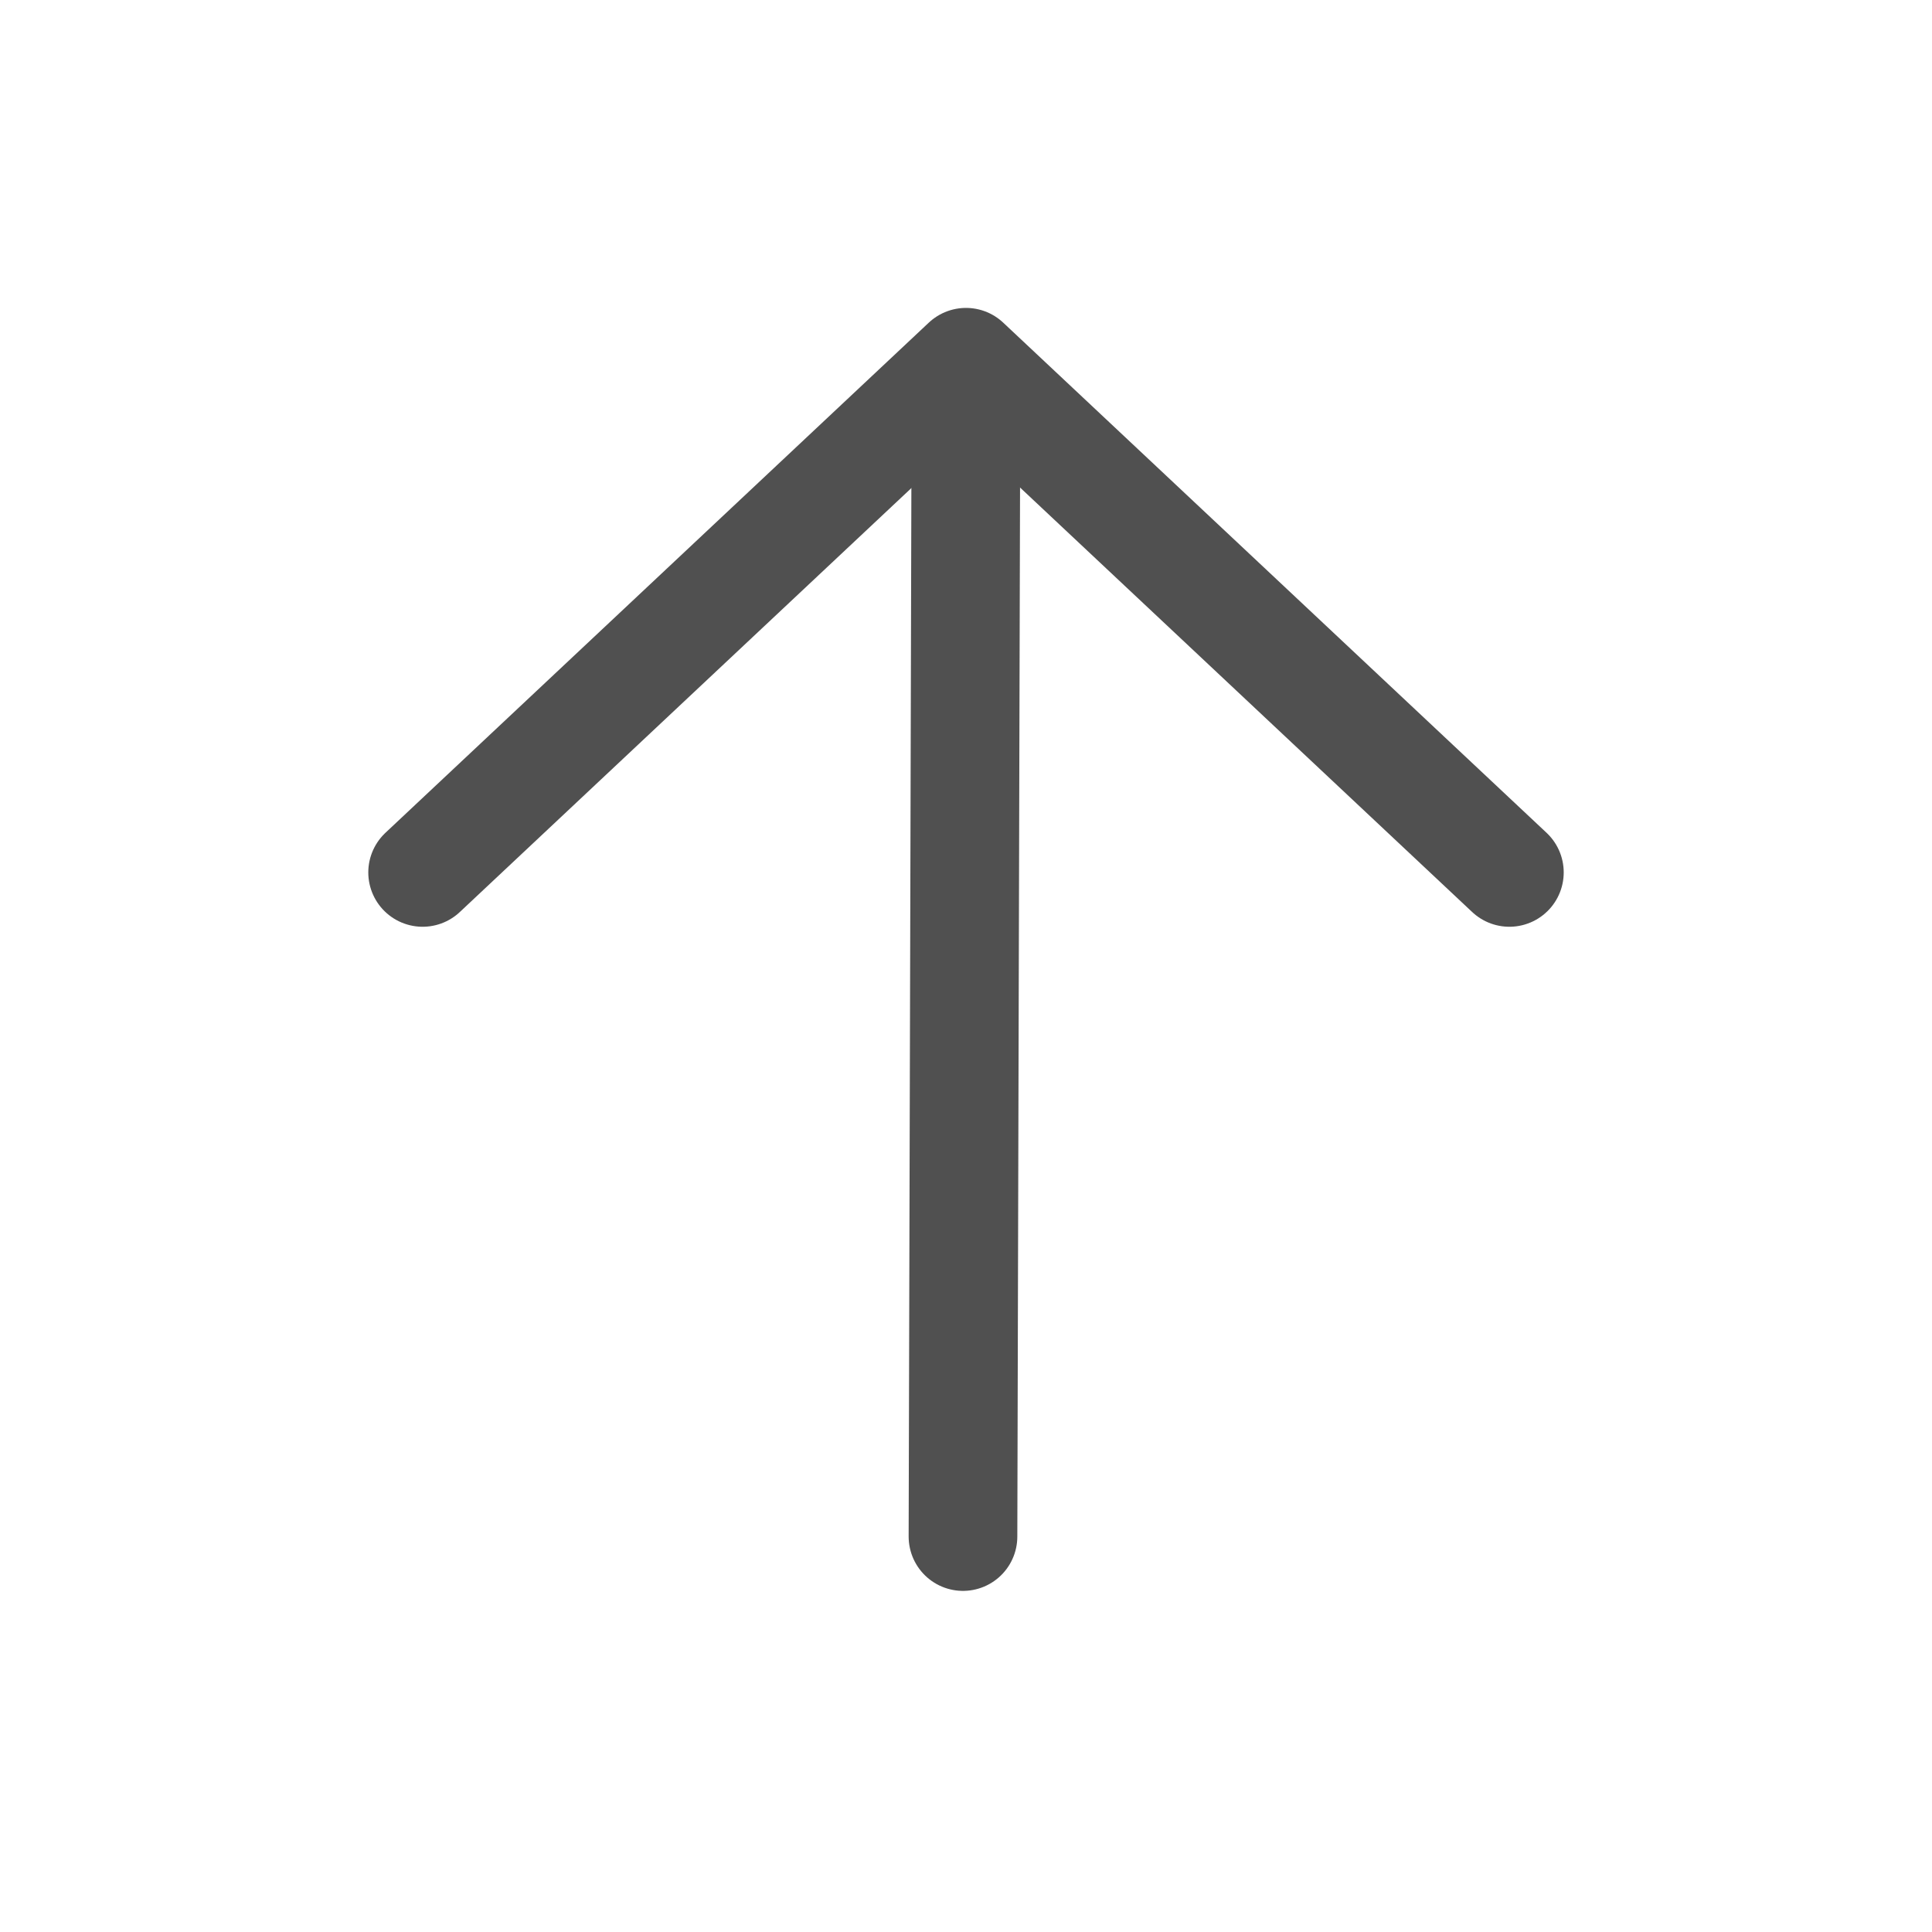
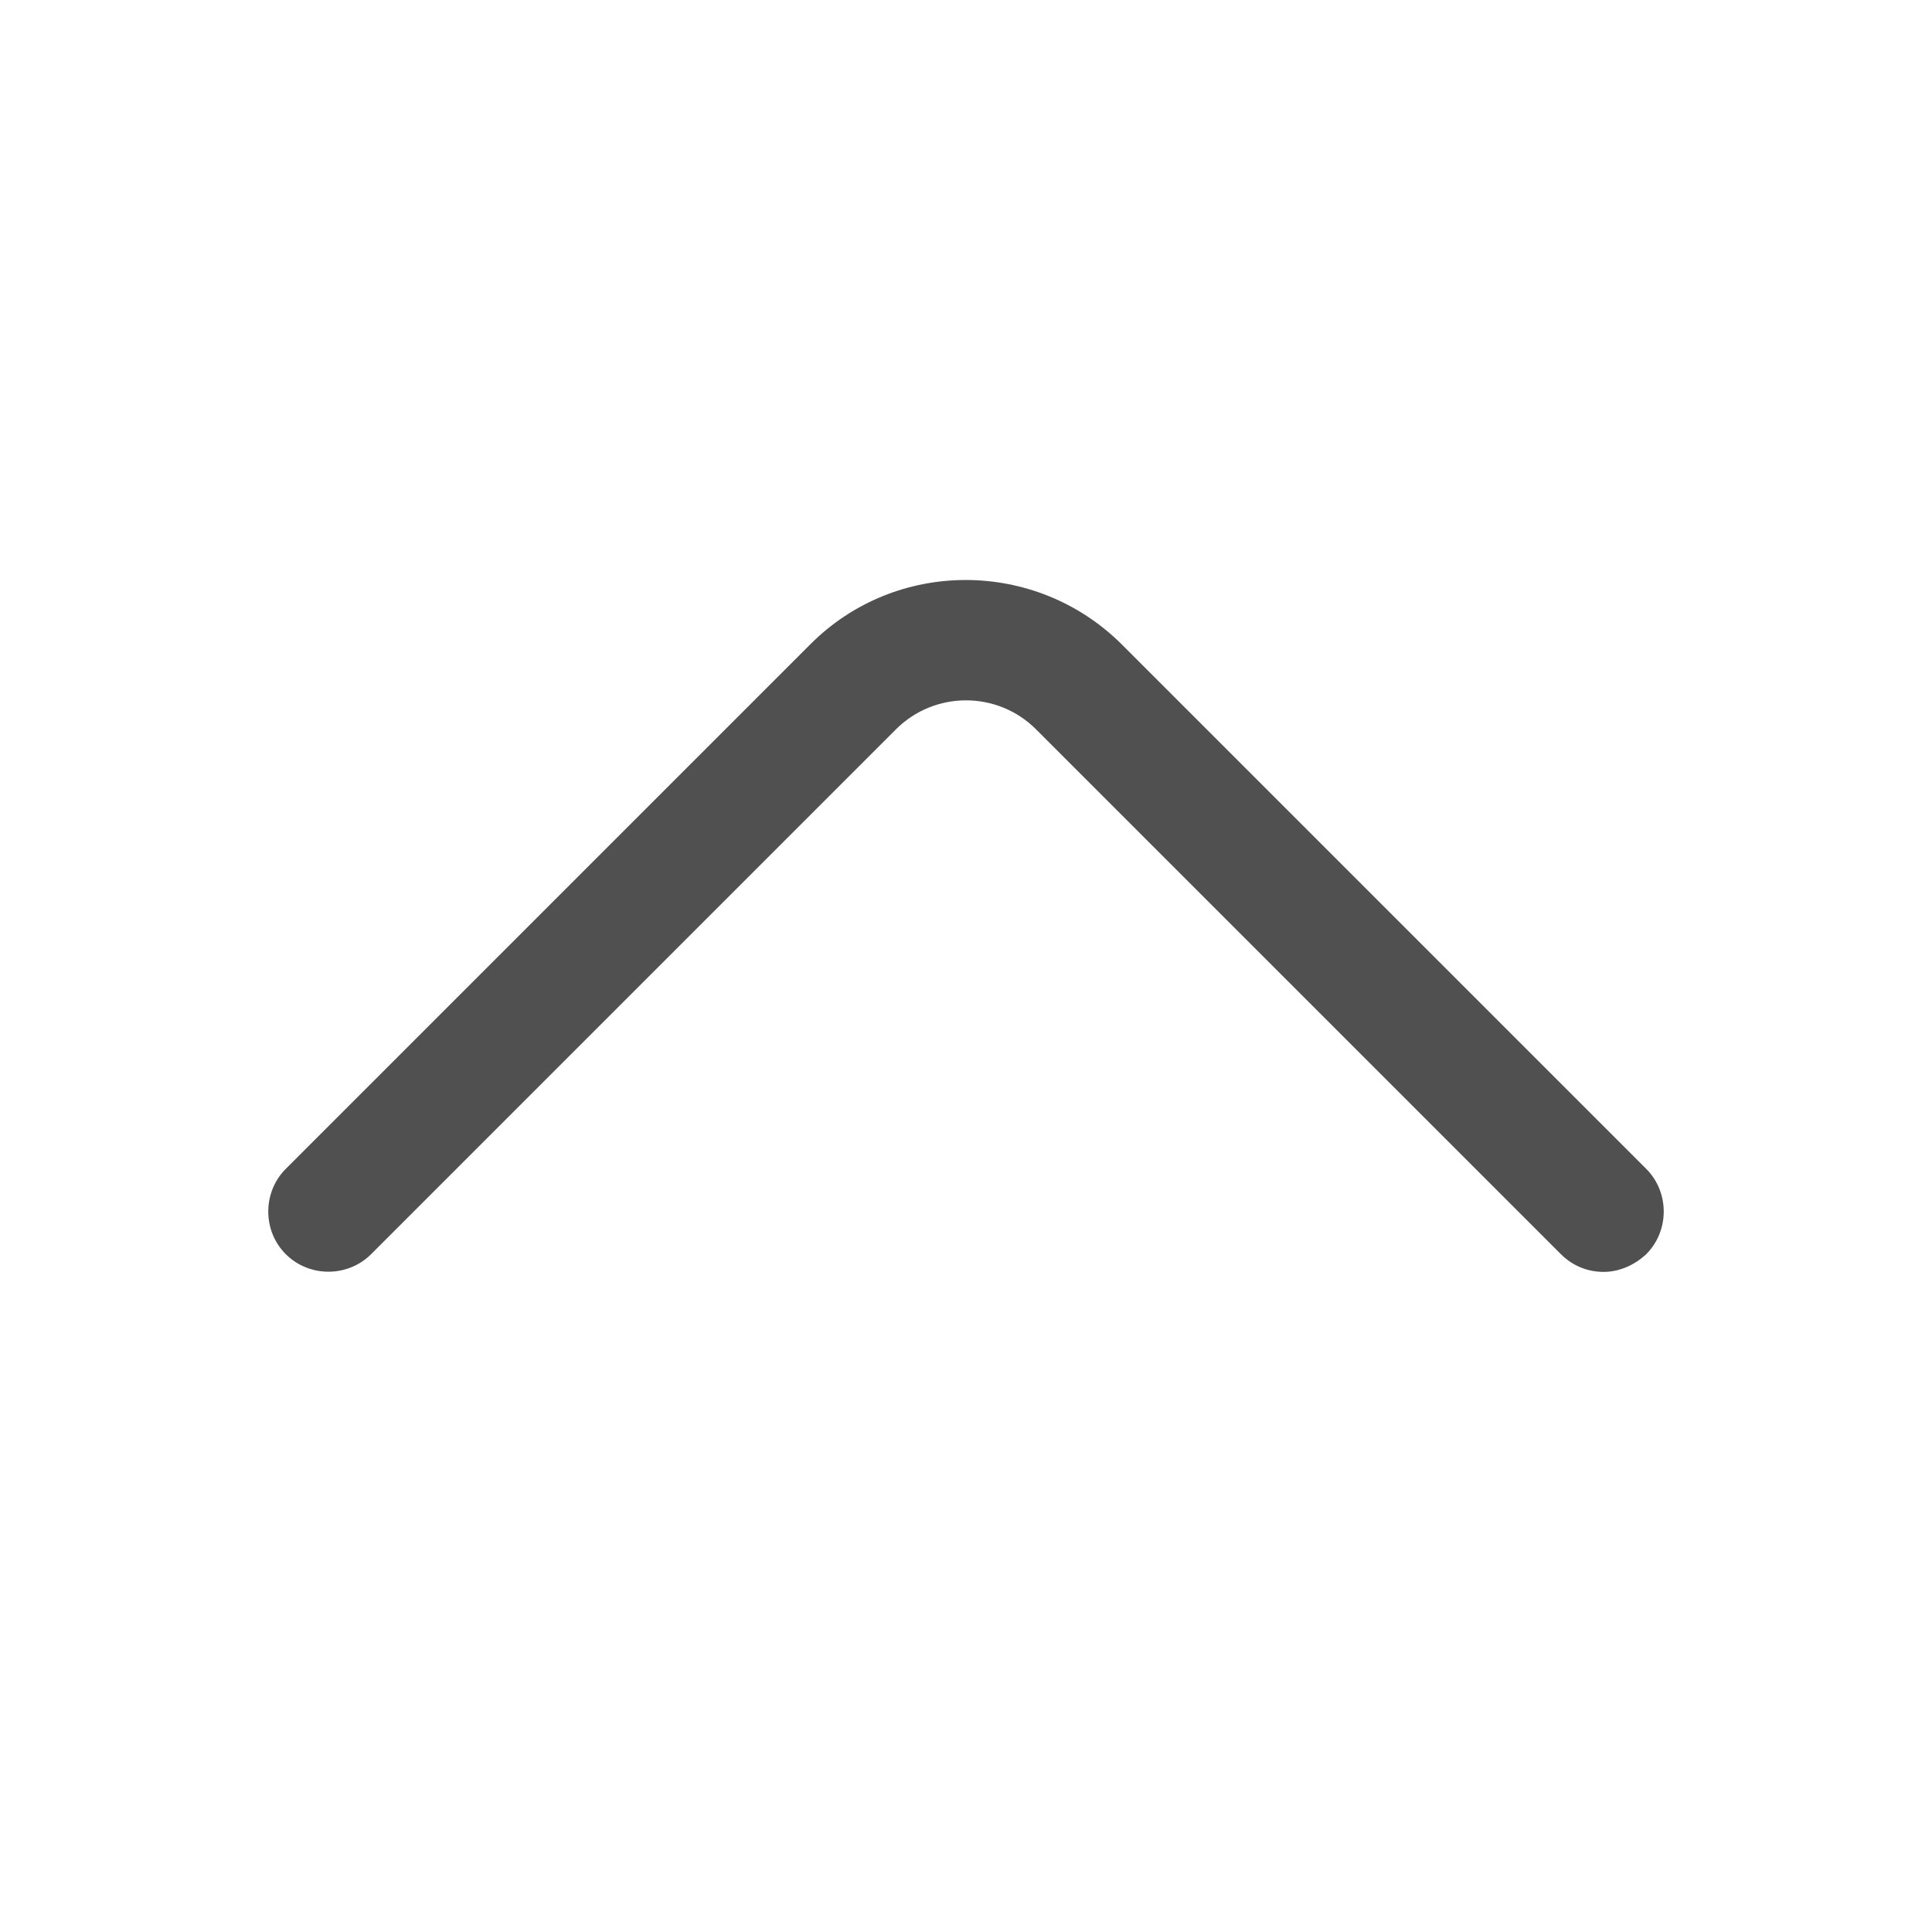
- <svg xmlns="http://www.w3.org/2000/svg" width="32" height="32" viewBox="0 0 32 32" fill="none">
-   <path d="M7 14.45L16 6L25 14.45" stroke="#505050" stroke-width="1.8" stroke-linecap="round" stroke-linejoin="round" />
-   <path d="M15.95 25.45L16 6.25" stroke="#505050" stroke-width="1.8" stroke-linecap="round" stroke-linejoin="round" />
+ <svg xmlns="http://www.w3.org/2000/svg" width="24" height="24" viewBox="0 0 24 24" fill="none">
+   <path d="M19.92 15.8C19.73 15.8 19.54 15.73 19.39 15.58L12.87 9.06C12.39 8.58 11.61 8.58 11.13 9.06L4.61 15.58C4.32 15.87 3.84 15.87 3.55 15.58C3.26 15.29 3.26 14.81 3.55 14.52L10.07 8C11.13 6.94 12.86 6.94 13.93 8L20.45 14.52C20.74 14.81 20.74 15.29 20.45 15.58C20.3 15.72 20.11 15.8 19.92 15.8Z" fill="#505050" />
</svg>
